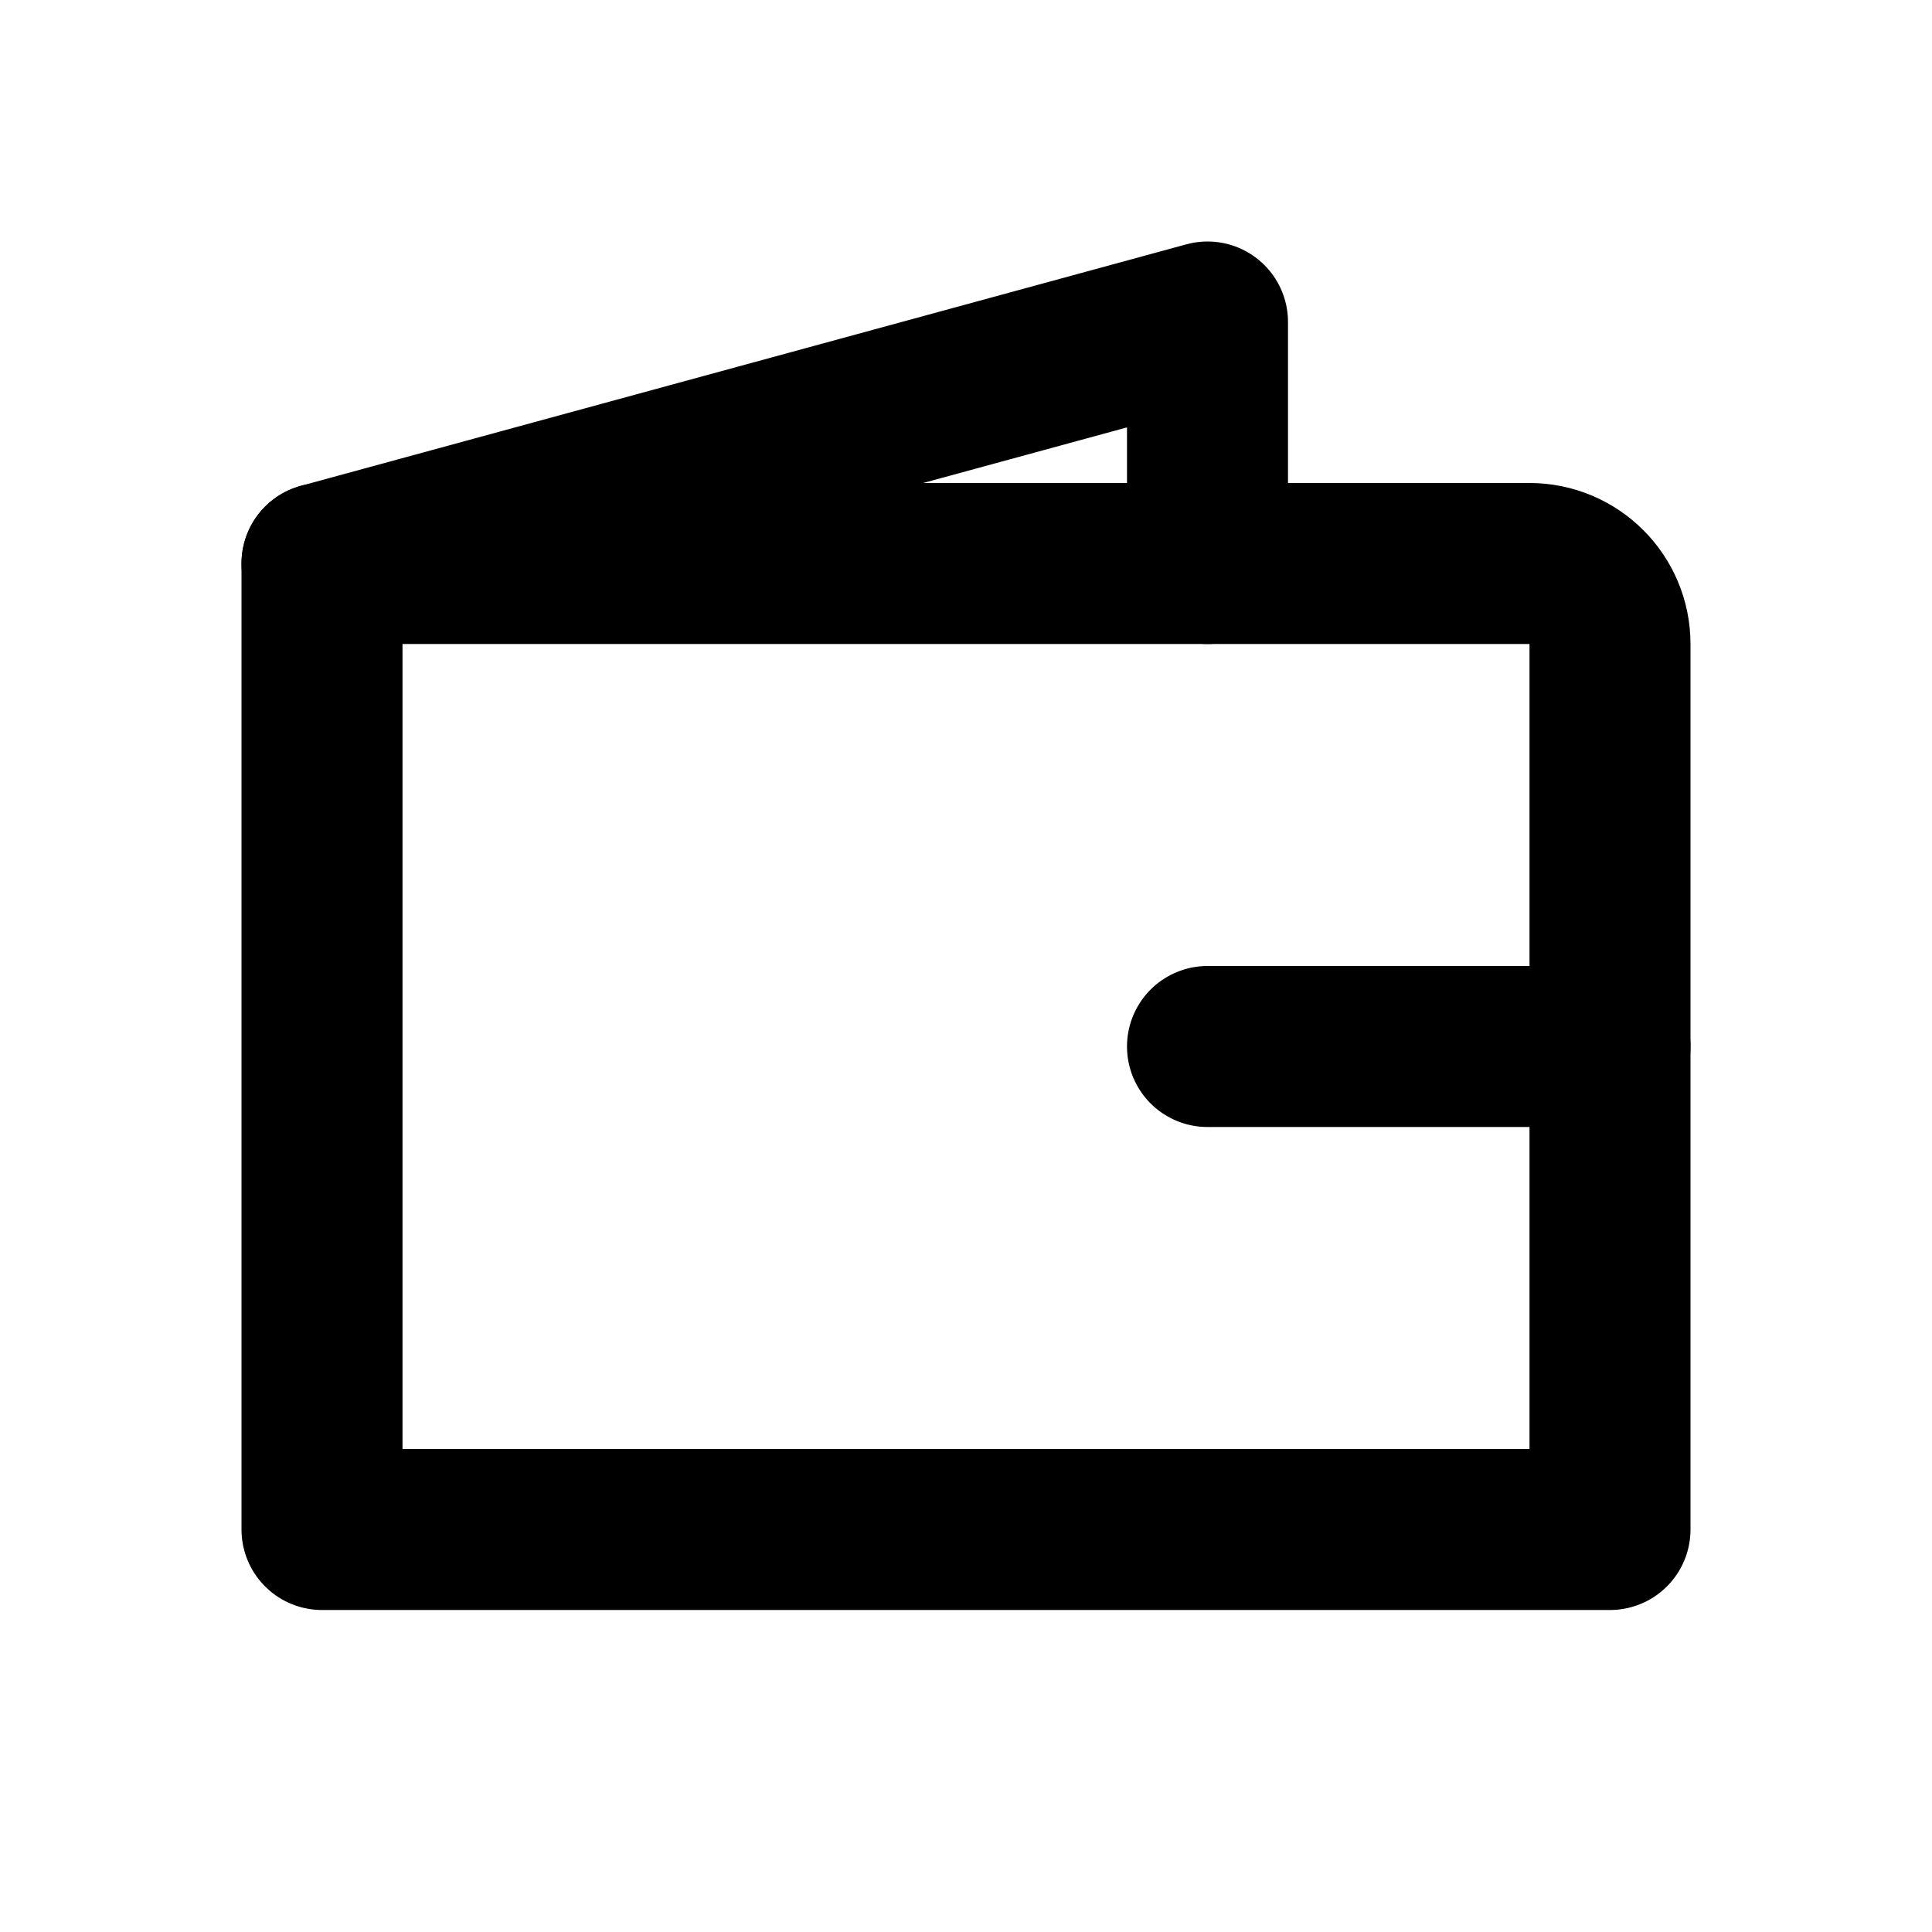
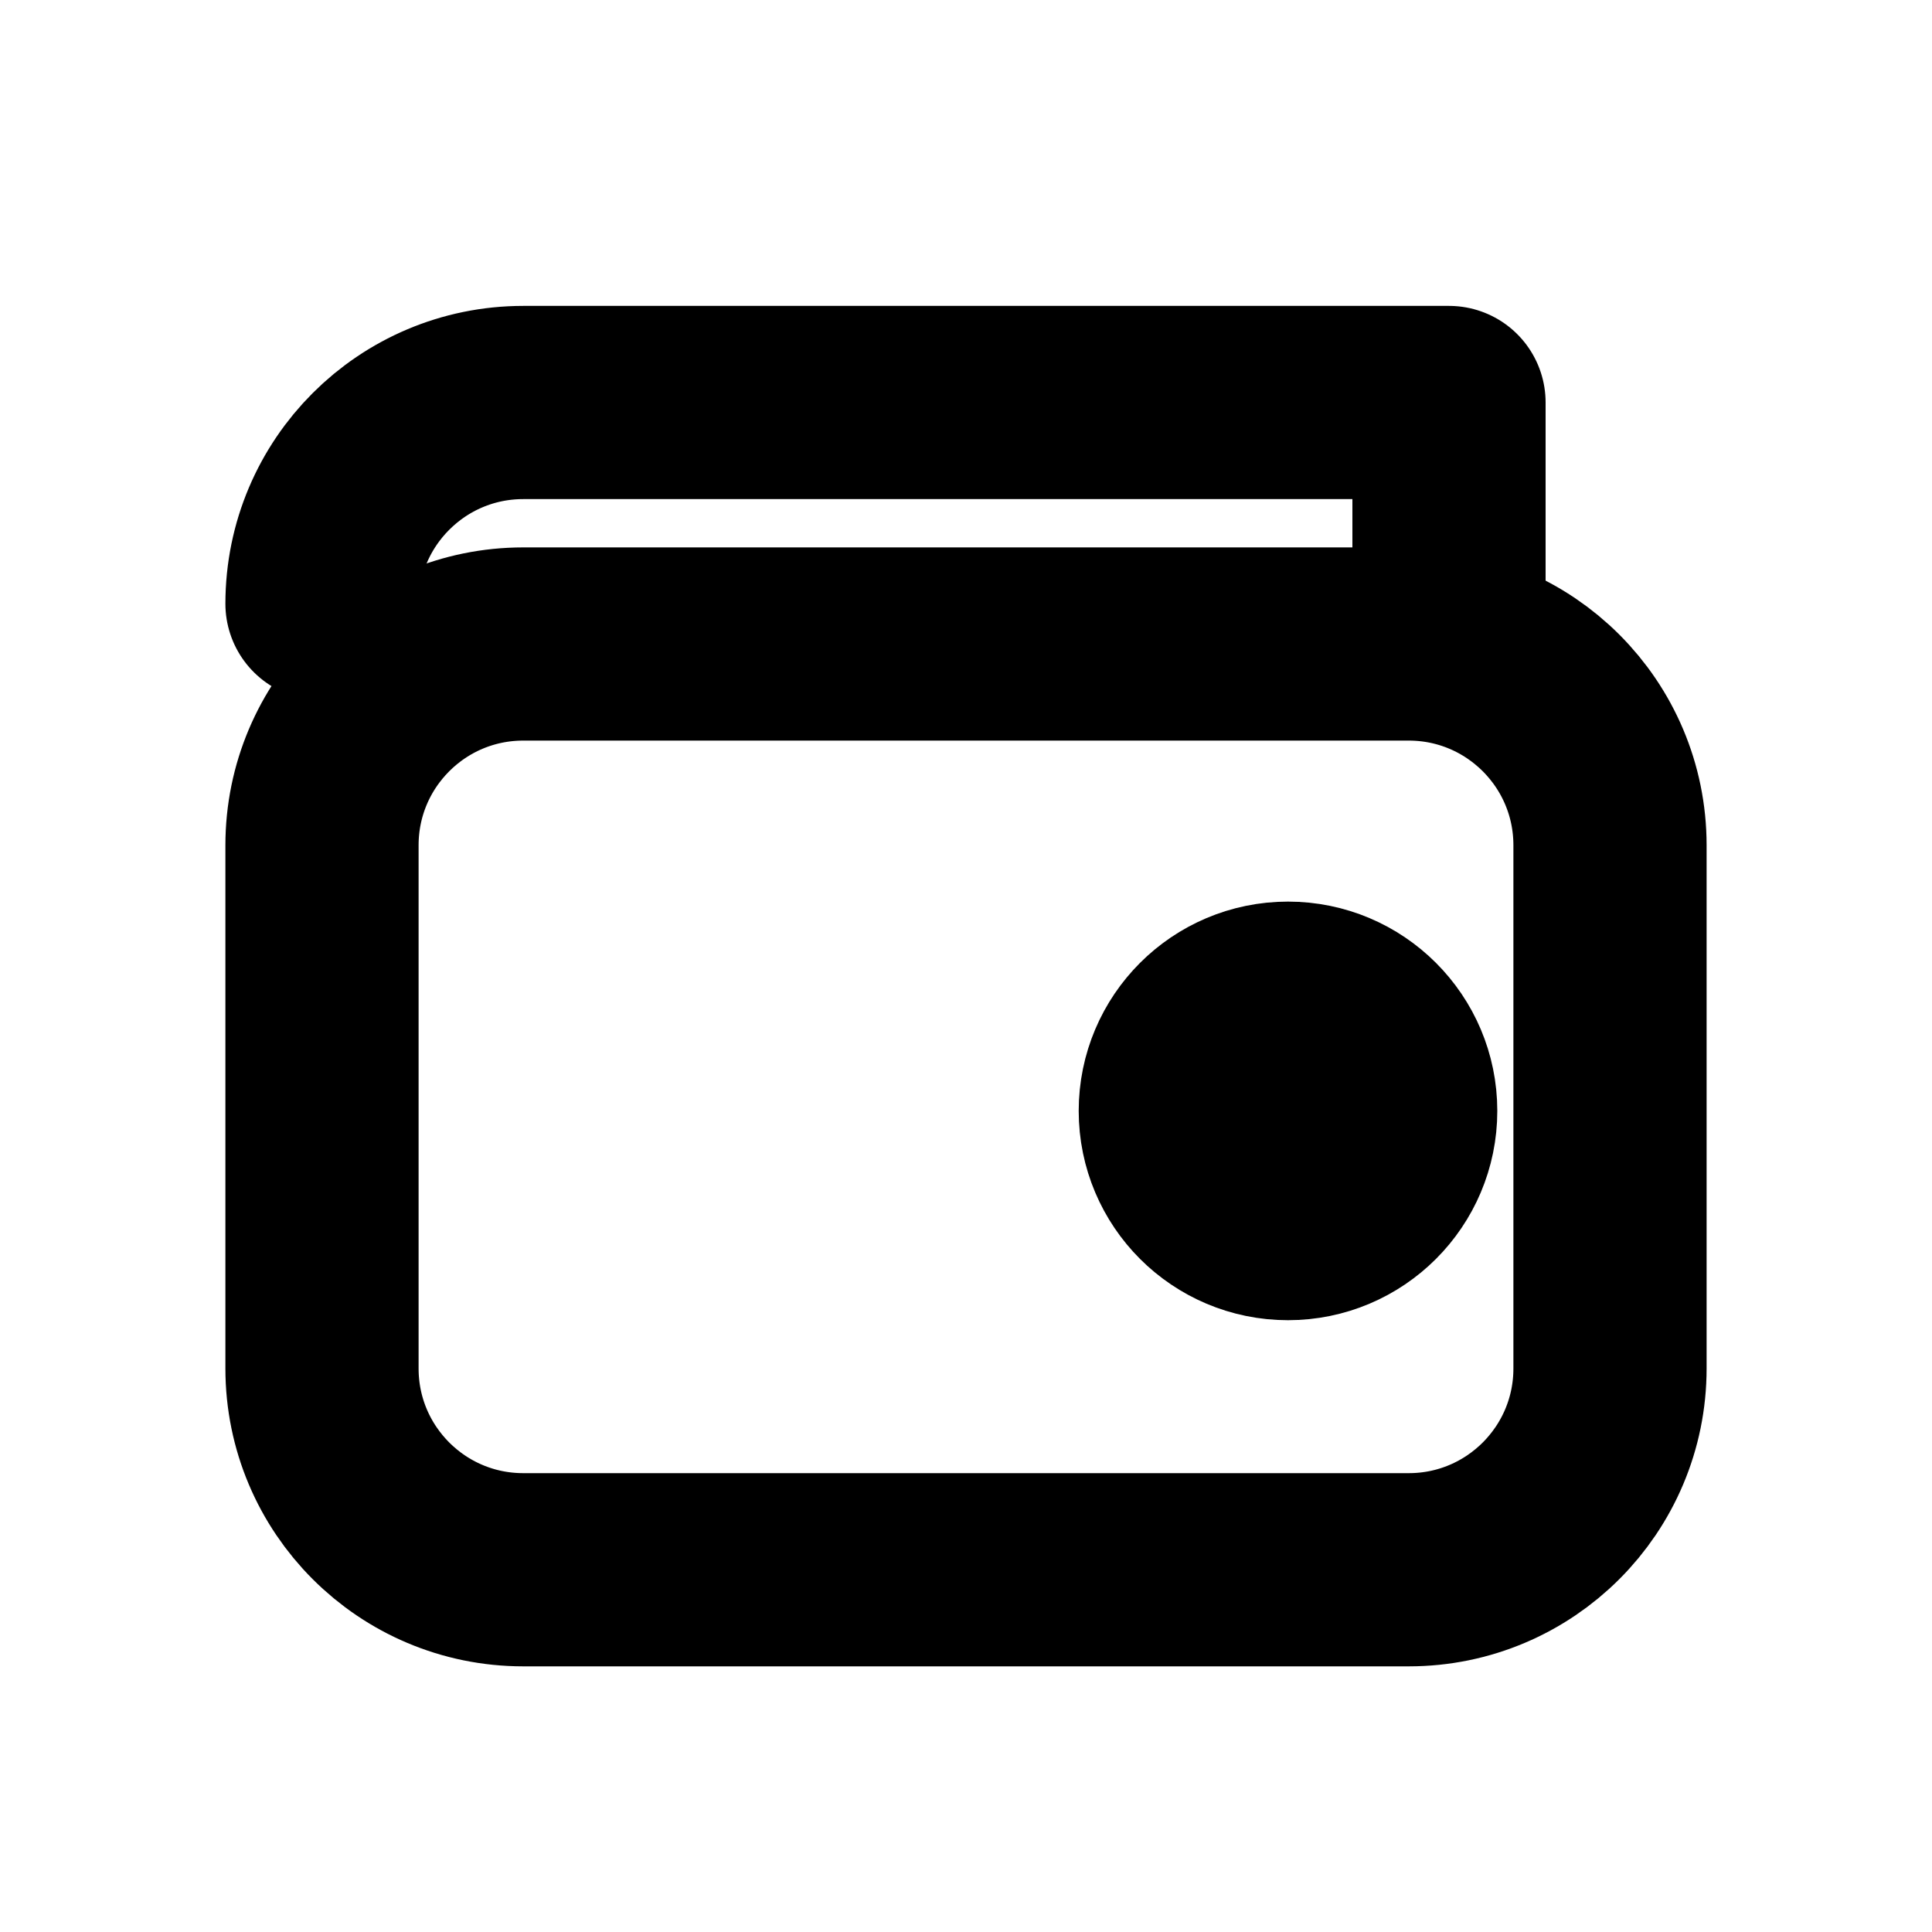
- <svg xmlns="http://www.w3.org/2000/svg" viewBox="0 0 24 24" width="24" height="24" fill="none" stroke="currentColor" stroke-width="2" stroke-linecap="round" stroke-linejoin="round">
-   <path d="M4 7h15a1 1 0 0 1 1 1v11H4z" />
-   <path d="M4 7l11-3v3" />
-   <path d="M15 13h5" />
+ <svg xmlns="http://www.w3.org/2000/svg" viewBox="0 0 24 24" width="24" height="24" fill="none" stroke="currentColor" stroke-width="2.4" stroke-linecap="round" stroke-linejoin="round">
+   <path d="M4 7.5A2.5 2.5 0 0 1 6.5 5H18v3" />
+   <rect x="4" y="8" width="16" height="11.5" rx="2.5" />
+   <circle cx="16" cy="13.8" r="1.4" fill="currentColor" />
</svg>
